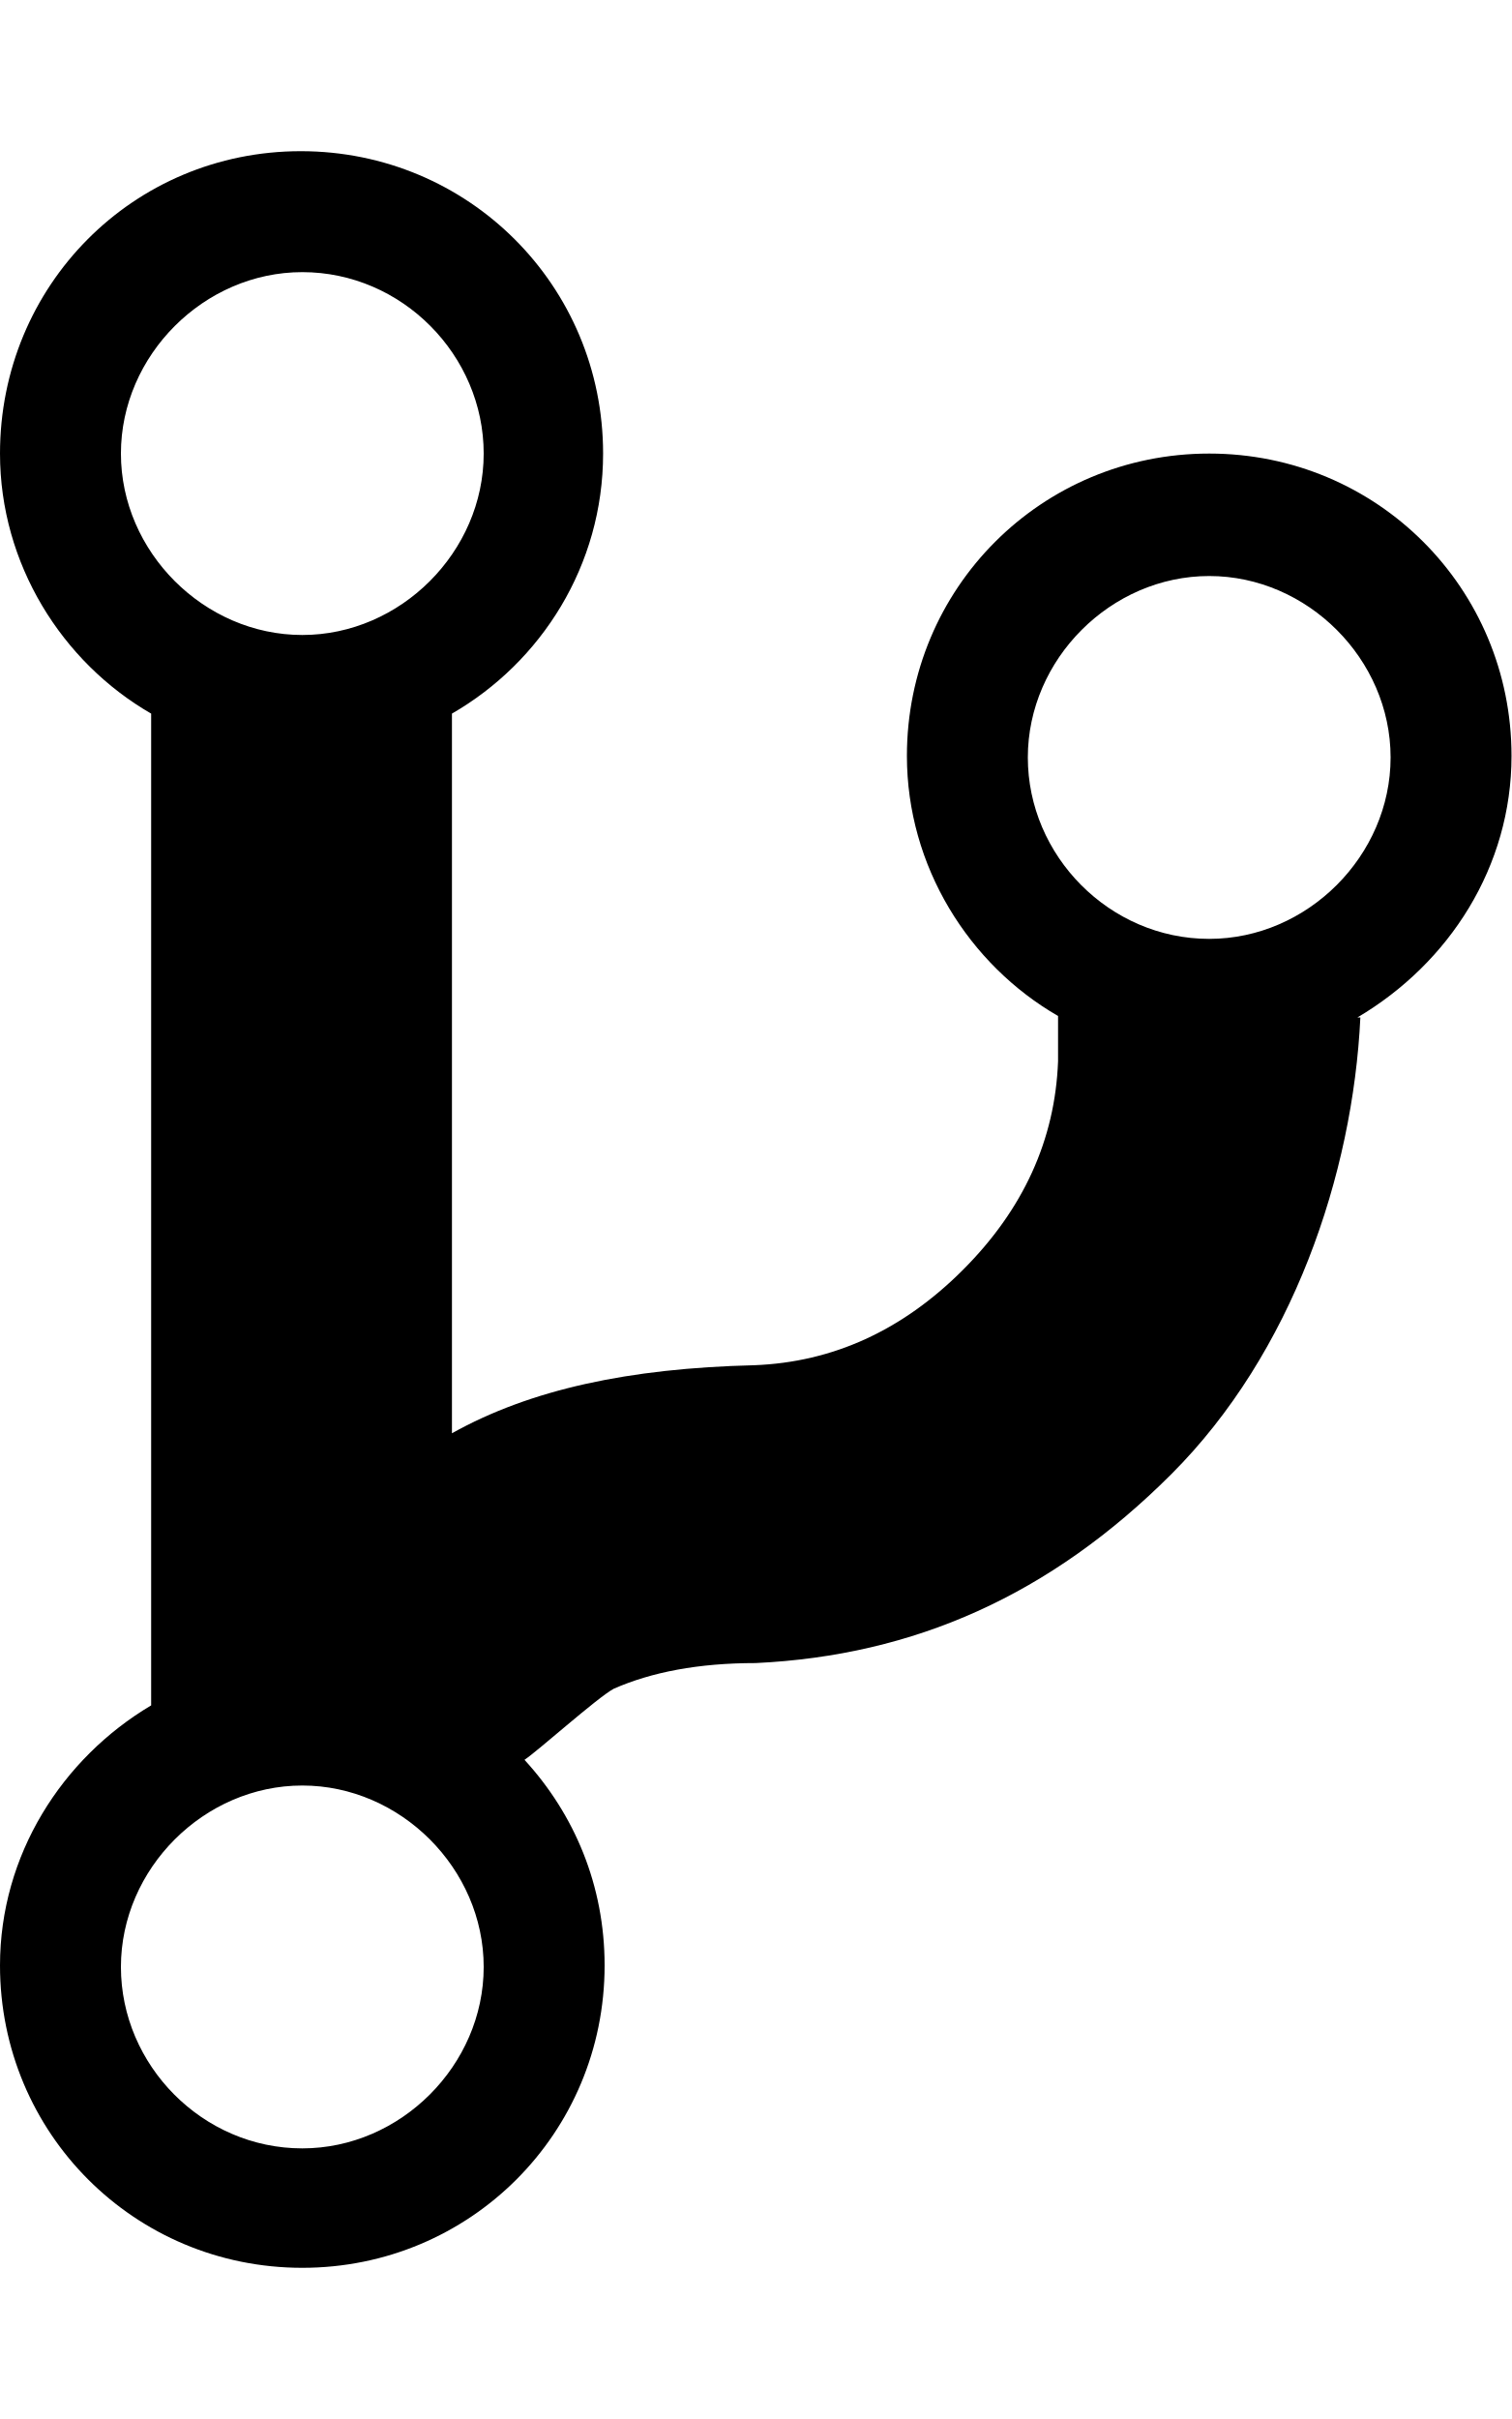
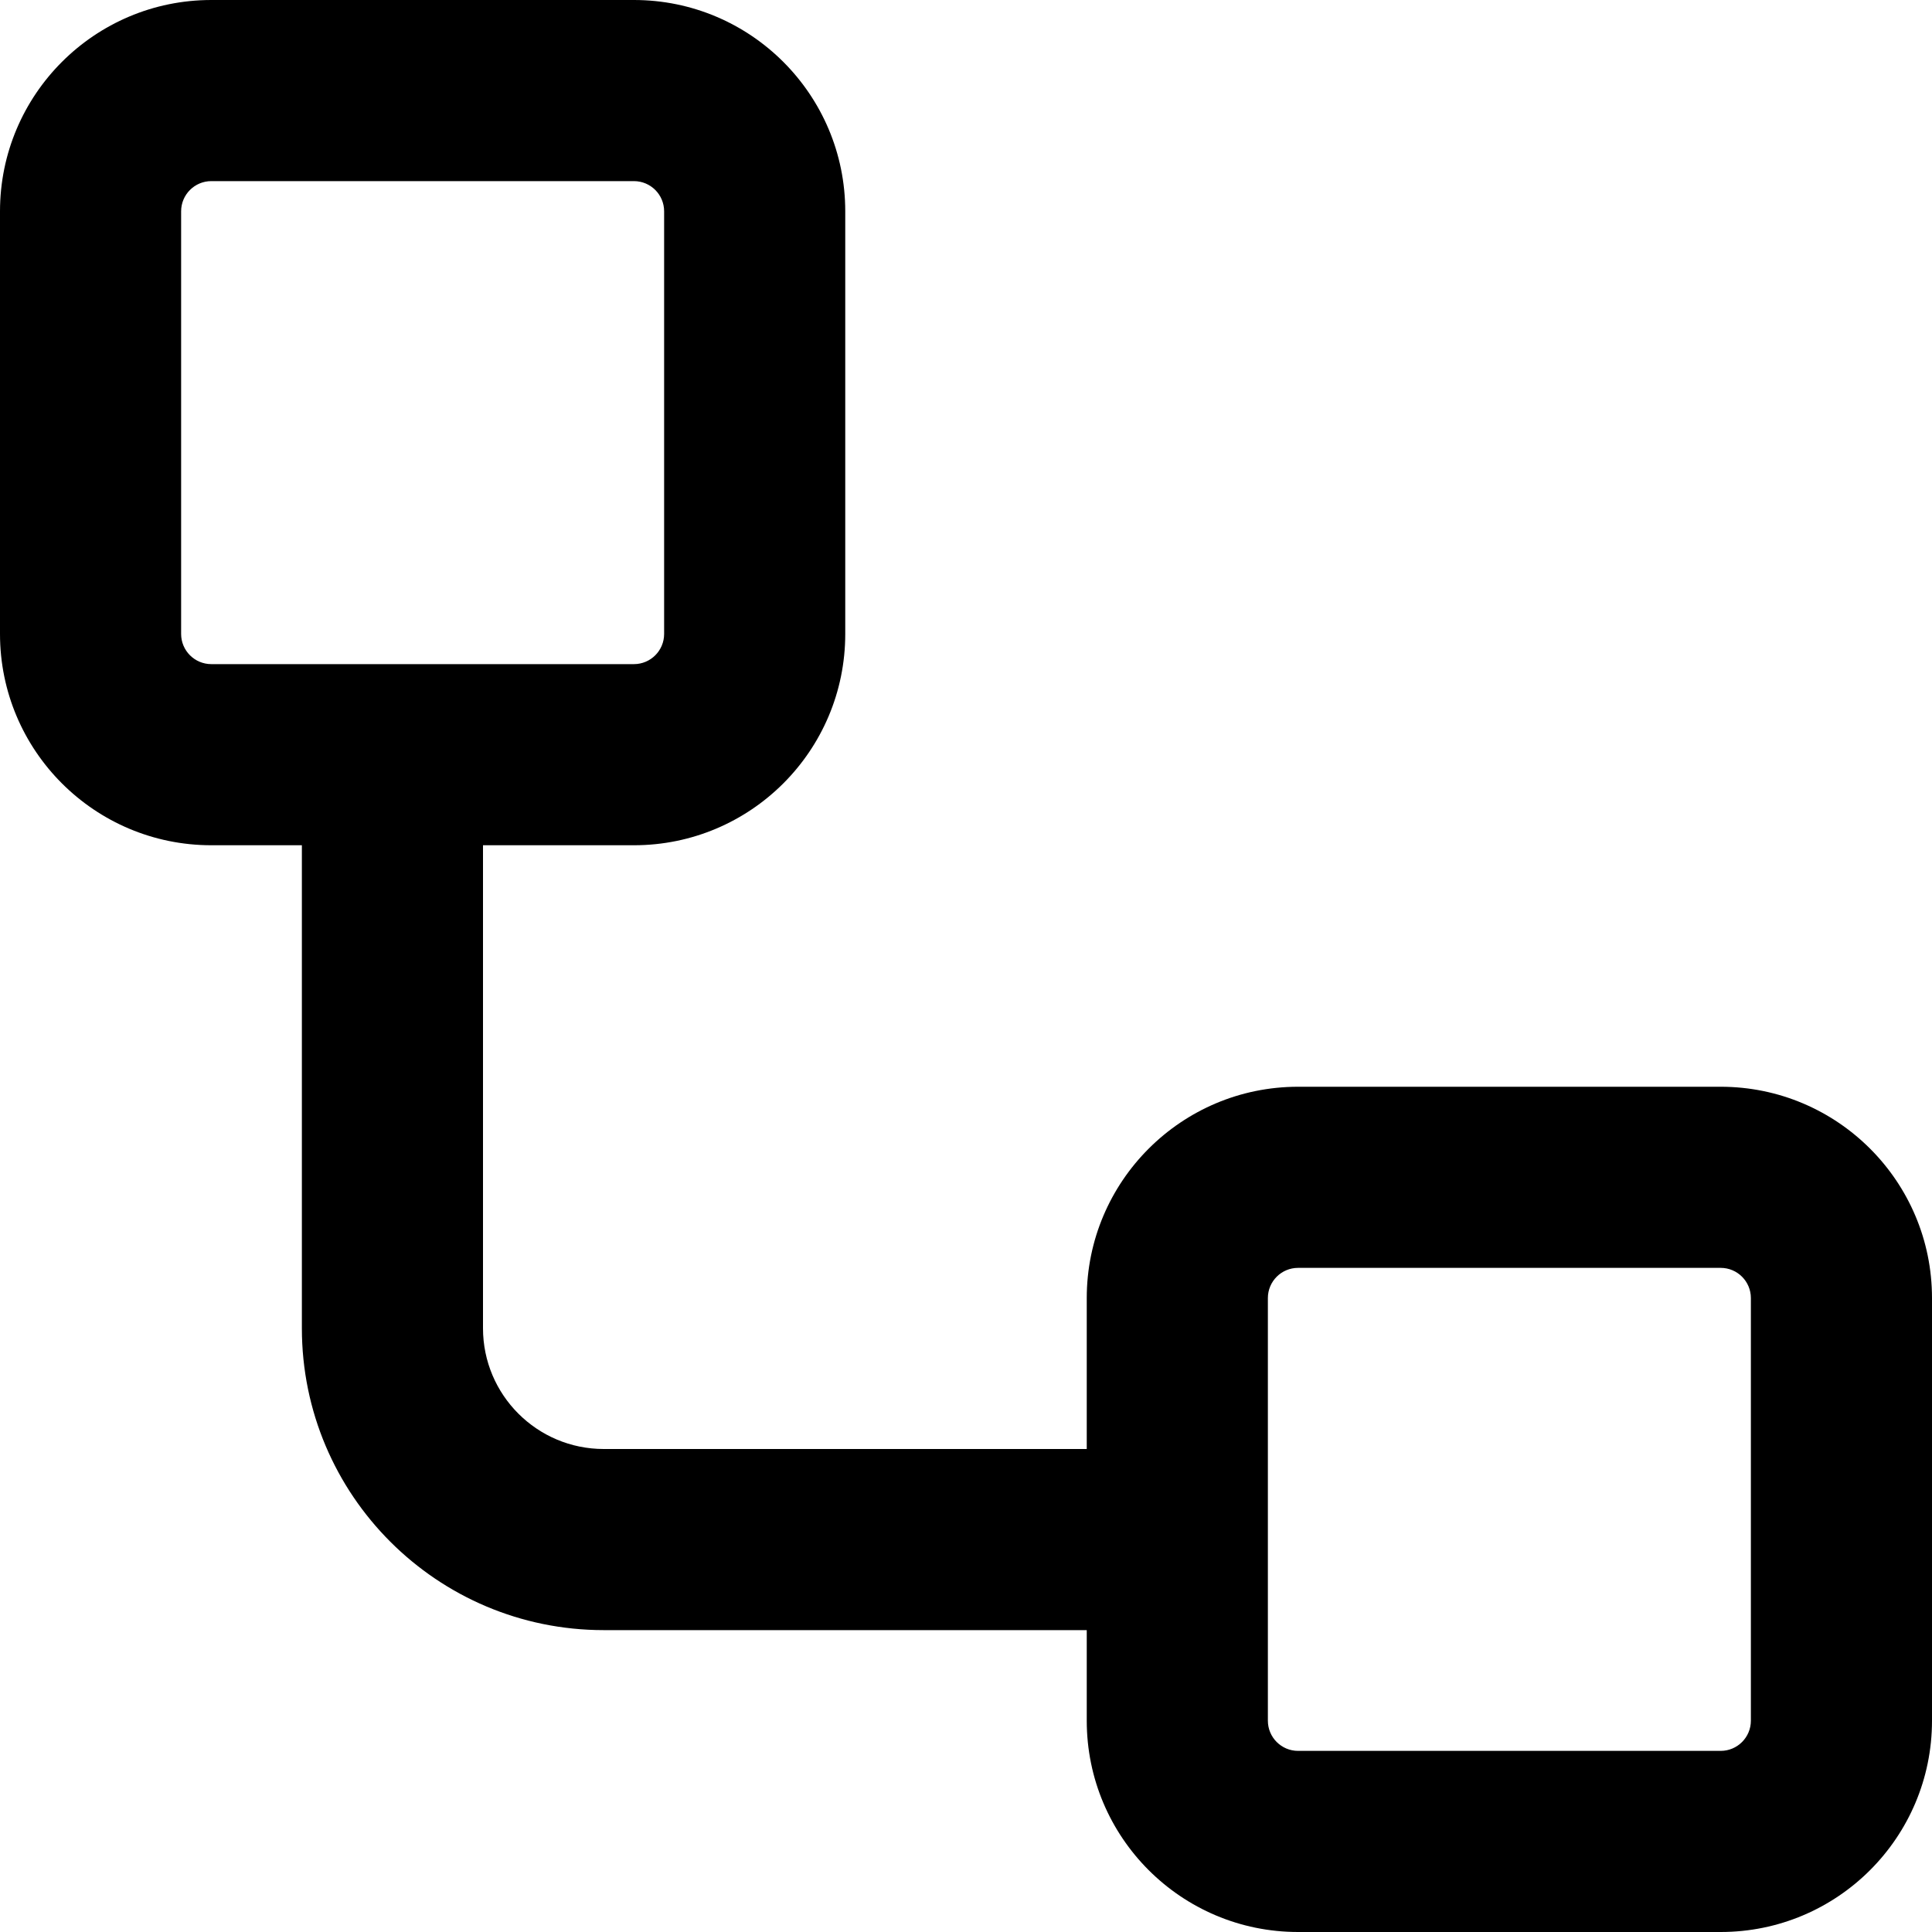
- <svg xmlns="http://www.w3.org/2000/svg" height="16" width="10">
-   <path d="M10 5c0-1.11-0.89-2-2-2s-2 0.89-2 2c0 0.73 0.41 1.38 1 1.72v0.3c-0.02 0.52-0.23 0.98-0.63 1.38s-0.86 0.61-1.38 0.63c-0.83 0.02-1.48 0.16-2 0.45V4.72c0.59-0.34 1-0.98 1-1.72 0-1.11-0.89-2-2-2S0 1.89 0 3c0 0.73 0.41 1.38 1 1.72v6.56C0.41 11.63 0 12.27 0 13c0 1.11 0.89 2 2 2s2-0.89 2-2c0-0.53-0.2-1-0.53-1.36 0.09-0.06 0.48-0.41 0.59-0.47 0.25-0.11 0.56-0.17 0.94-0.17 1.05-0.05 1.95-0.45 2.75-1.25s1.2-1.98 1.25-3.02h-0.02c0.61-0.36 1.02-1 1.02-1.73zM2 1.8c0.66 0 1.2 0.55 1.2 1.2s-0.55 1.2-1.2 1.2-1.2-0.55-1.2-1.2 0.55-1.2 1.2-1.2z m0 12.41c-0.66 0-1.2-0.55-1.2-1.2s0.55-1.2 1.2-1.2 1.2 0.55 1.2 1.2-0.55 1.2-1.2 1.2z m6-8c-0.66 0-1.2-0.55-1.2-1.2s0.55-1.2 1.2-1.2 1.2 0.55 1.2 1.2-0.55 1.2-1.2 1.2z" />
+ <svg xmlns="http://www.w3.org/2000/svg" width="16" height="16" viewBox="0 0 16 16">
+   <path fill-rule="evenodd" d="M0 1.75C0 .784.784 0 1.75 0h3.5C6.216 0 7 .784 7 1.75v3.5A1.75 1.75 0 015.25 7H4v4a1 1 0 001 1h4v-1.25C9 9.784 9.784 9 10.75 9h3.5c.966 0 1.75.784 1.75 1.75v3.5A1.75 1.75 0 0114.25 16h-3.5A1.75 1.75 0 019 14.25v-.75H5A2.5 2.5 0 012.5 11V7h-.75A1.75 1.75 0 010 5.25v-3.5zm1.75-.25a.25.25 0 00-.25.25v3.5c0 .138.112.25.25.25h3.5a.25.25 0 00.25-.25v-3.5a.25.25 0 00-.25-.25h-3.5zm9 9a.25.25 0 00-.25.25v3.5c0 .138.112.25.25.25h3.5a.25.25 0 00.25-.25v-3.5a.25.25 0 00-.25-.25h-3.5z" />
</svg>
